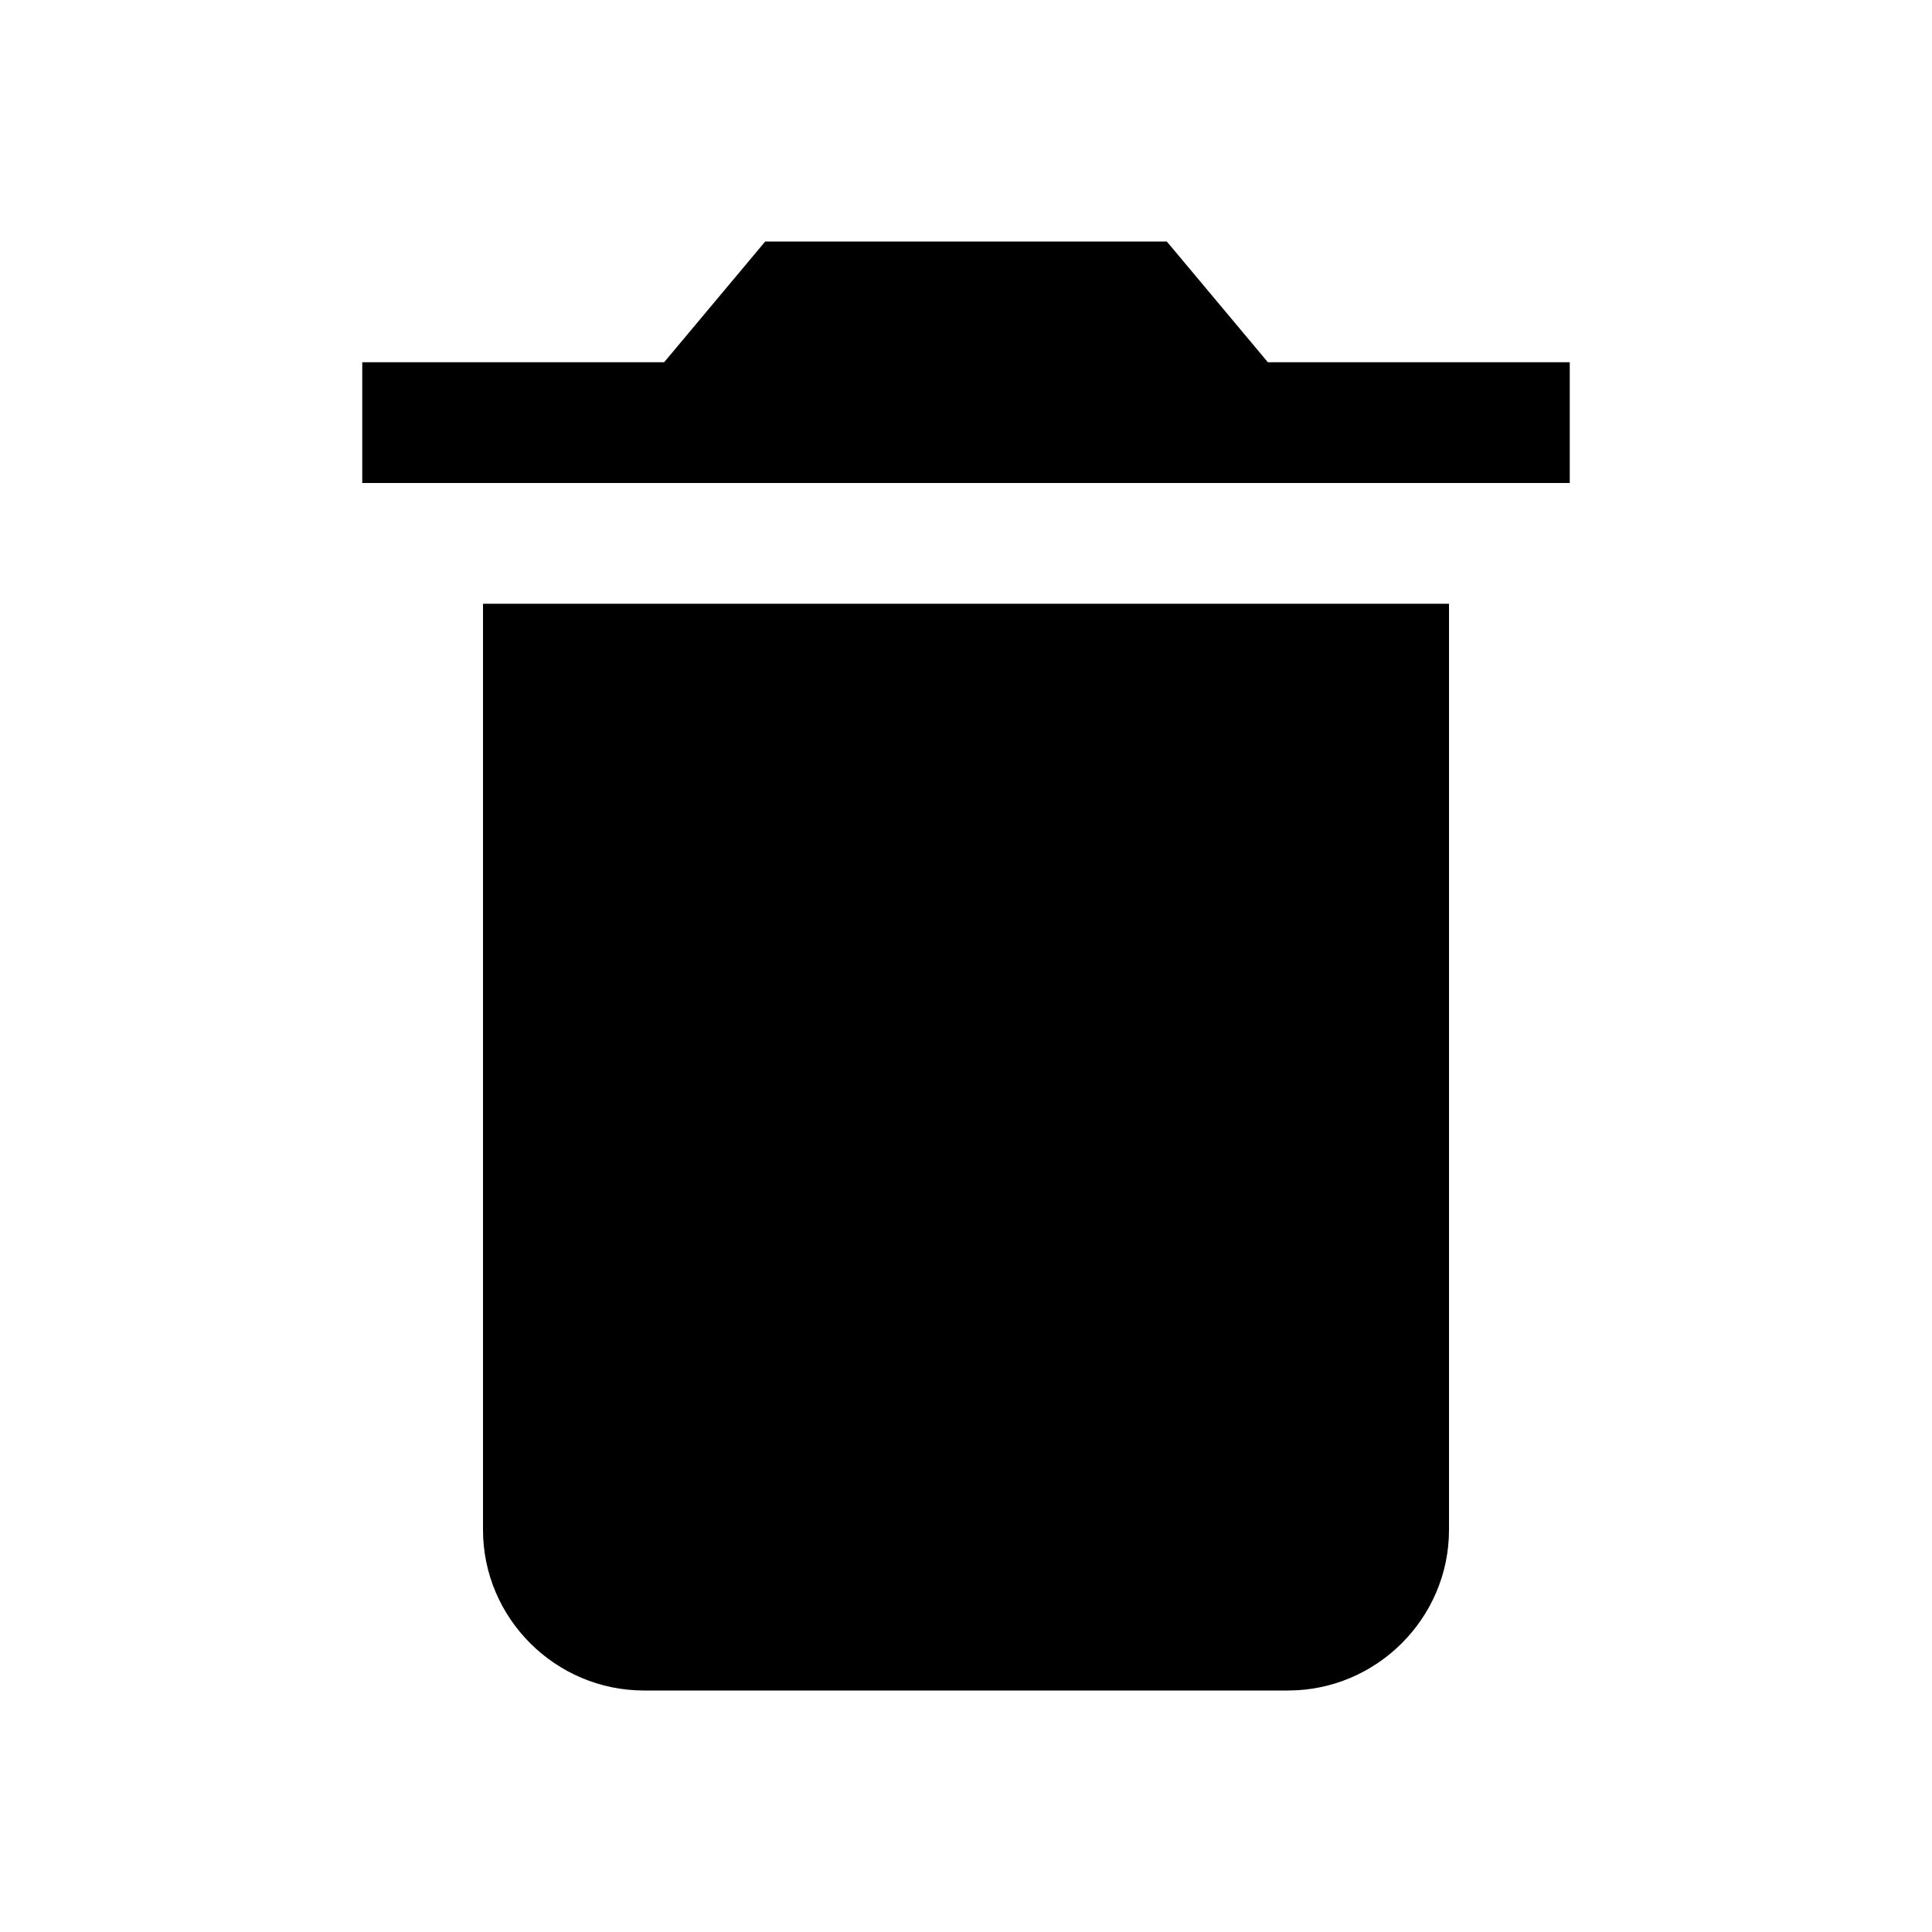
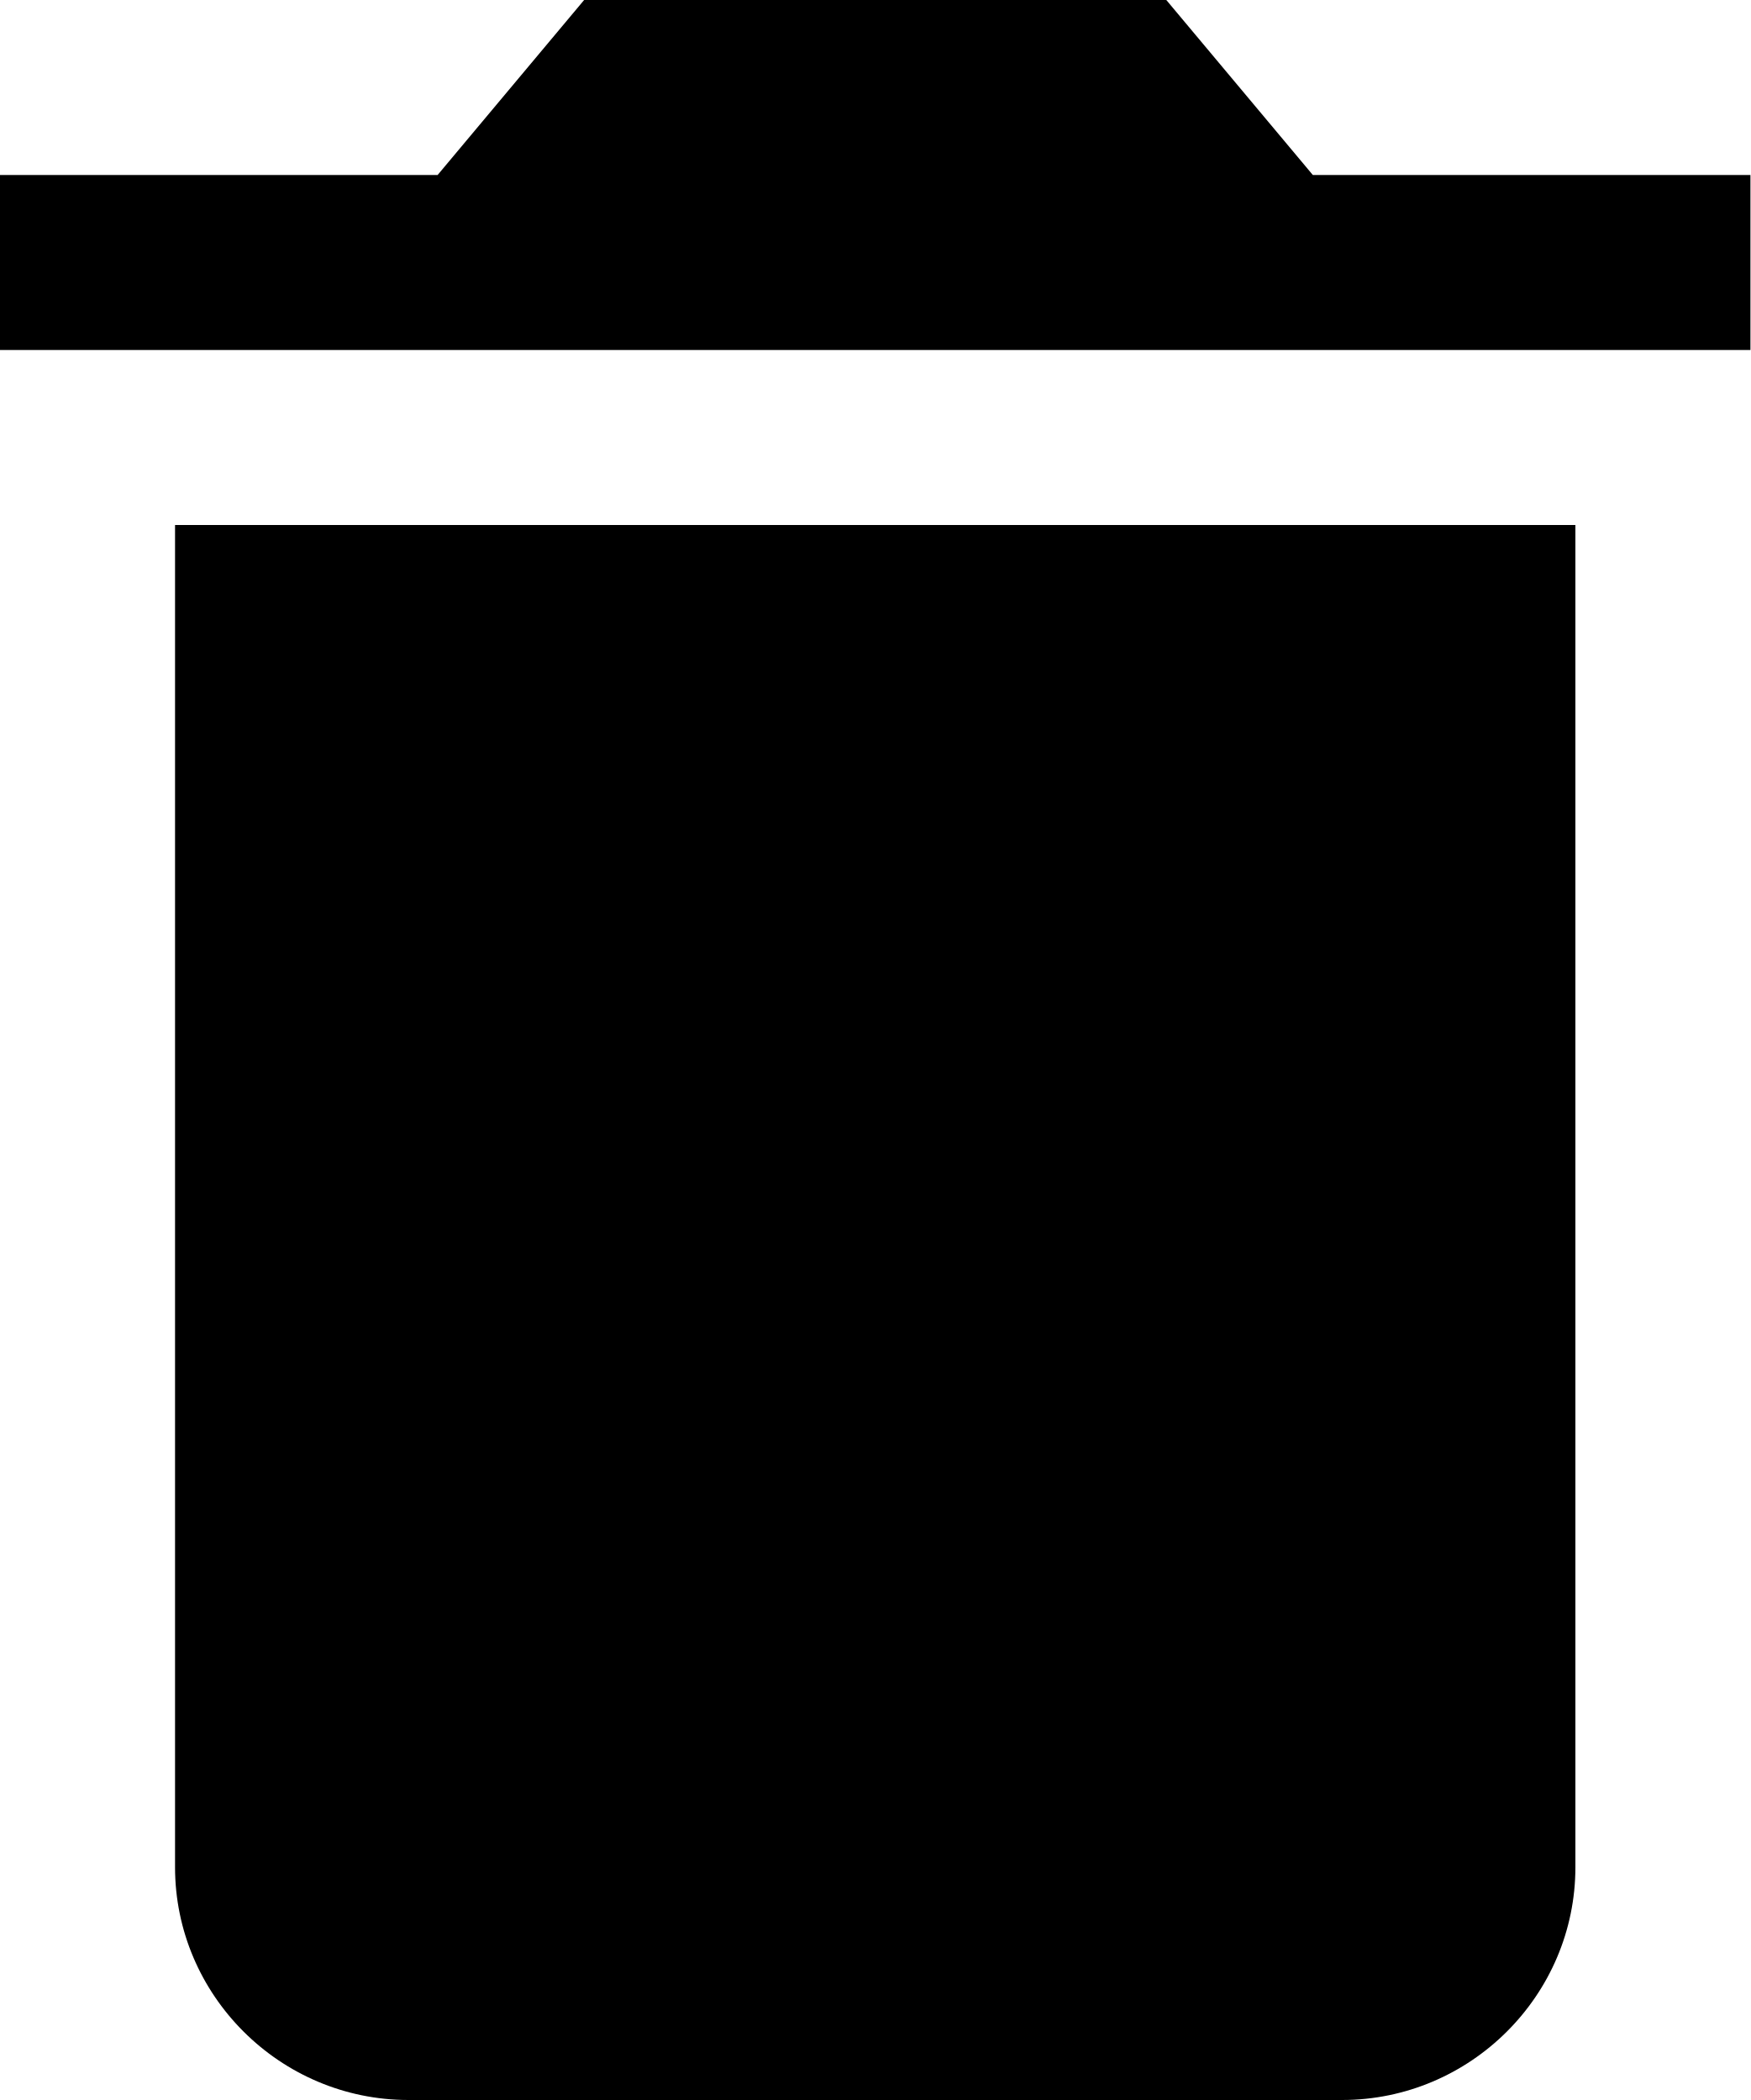
- <svg xmlns="http://www.w3.org/2000/svg" xml:space="preserve" width="512" height="512" id="delete">
+ <svg xmlns="http://www.w3.org/2000/svg" xml:space="preserve" id="delete" viewBox="96 64 320 384">
  <path d="M128 405.429C128 428.846 147.198 448 170.667 448h170.667C364.802 448 384 428.846 384 405.429V160H128v245.429zM416 96h-80l-26.785-32H202.786L176 96H96v32h320V96z" />
</svg>
